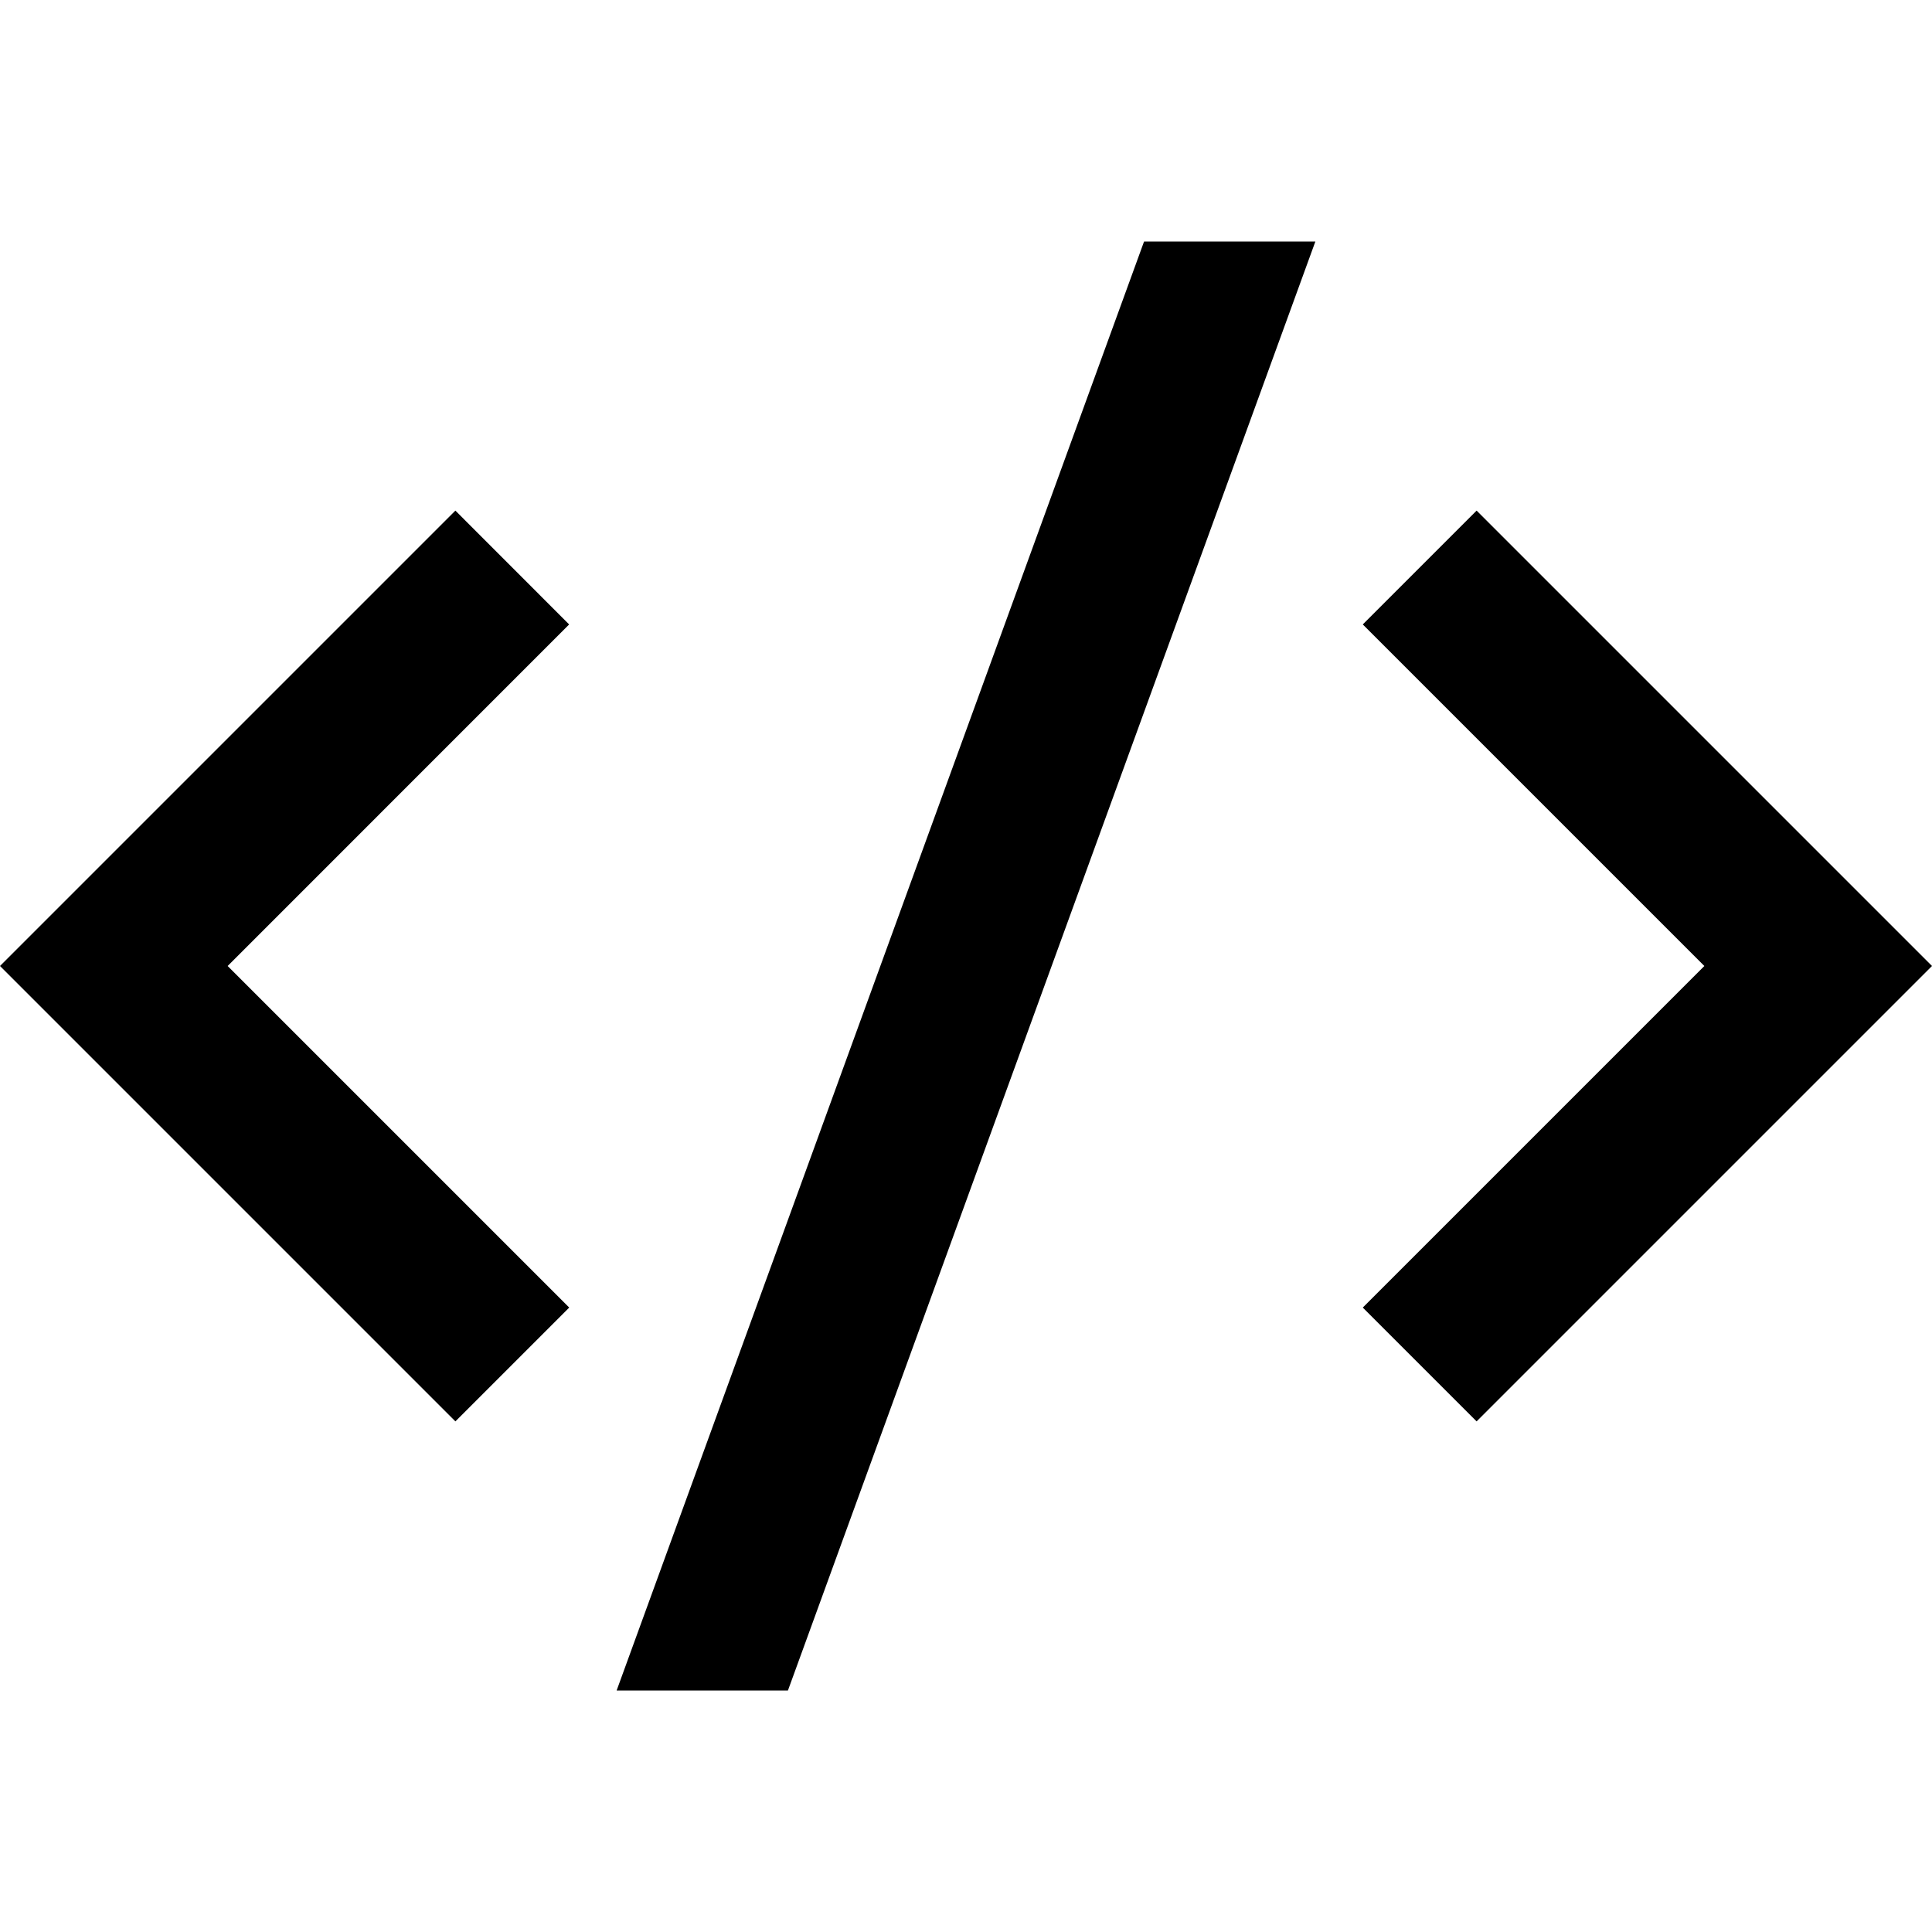
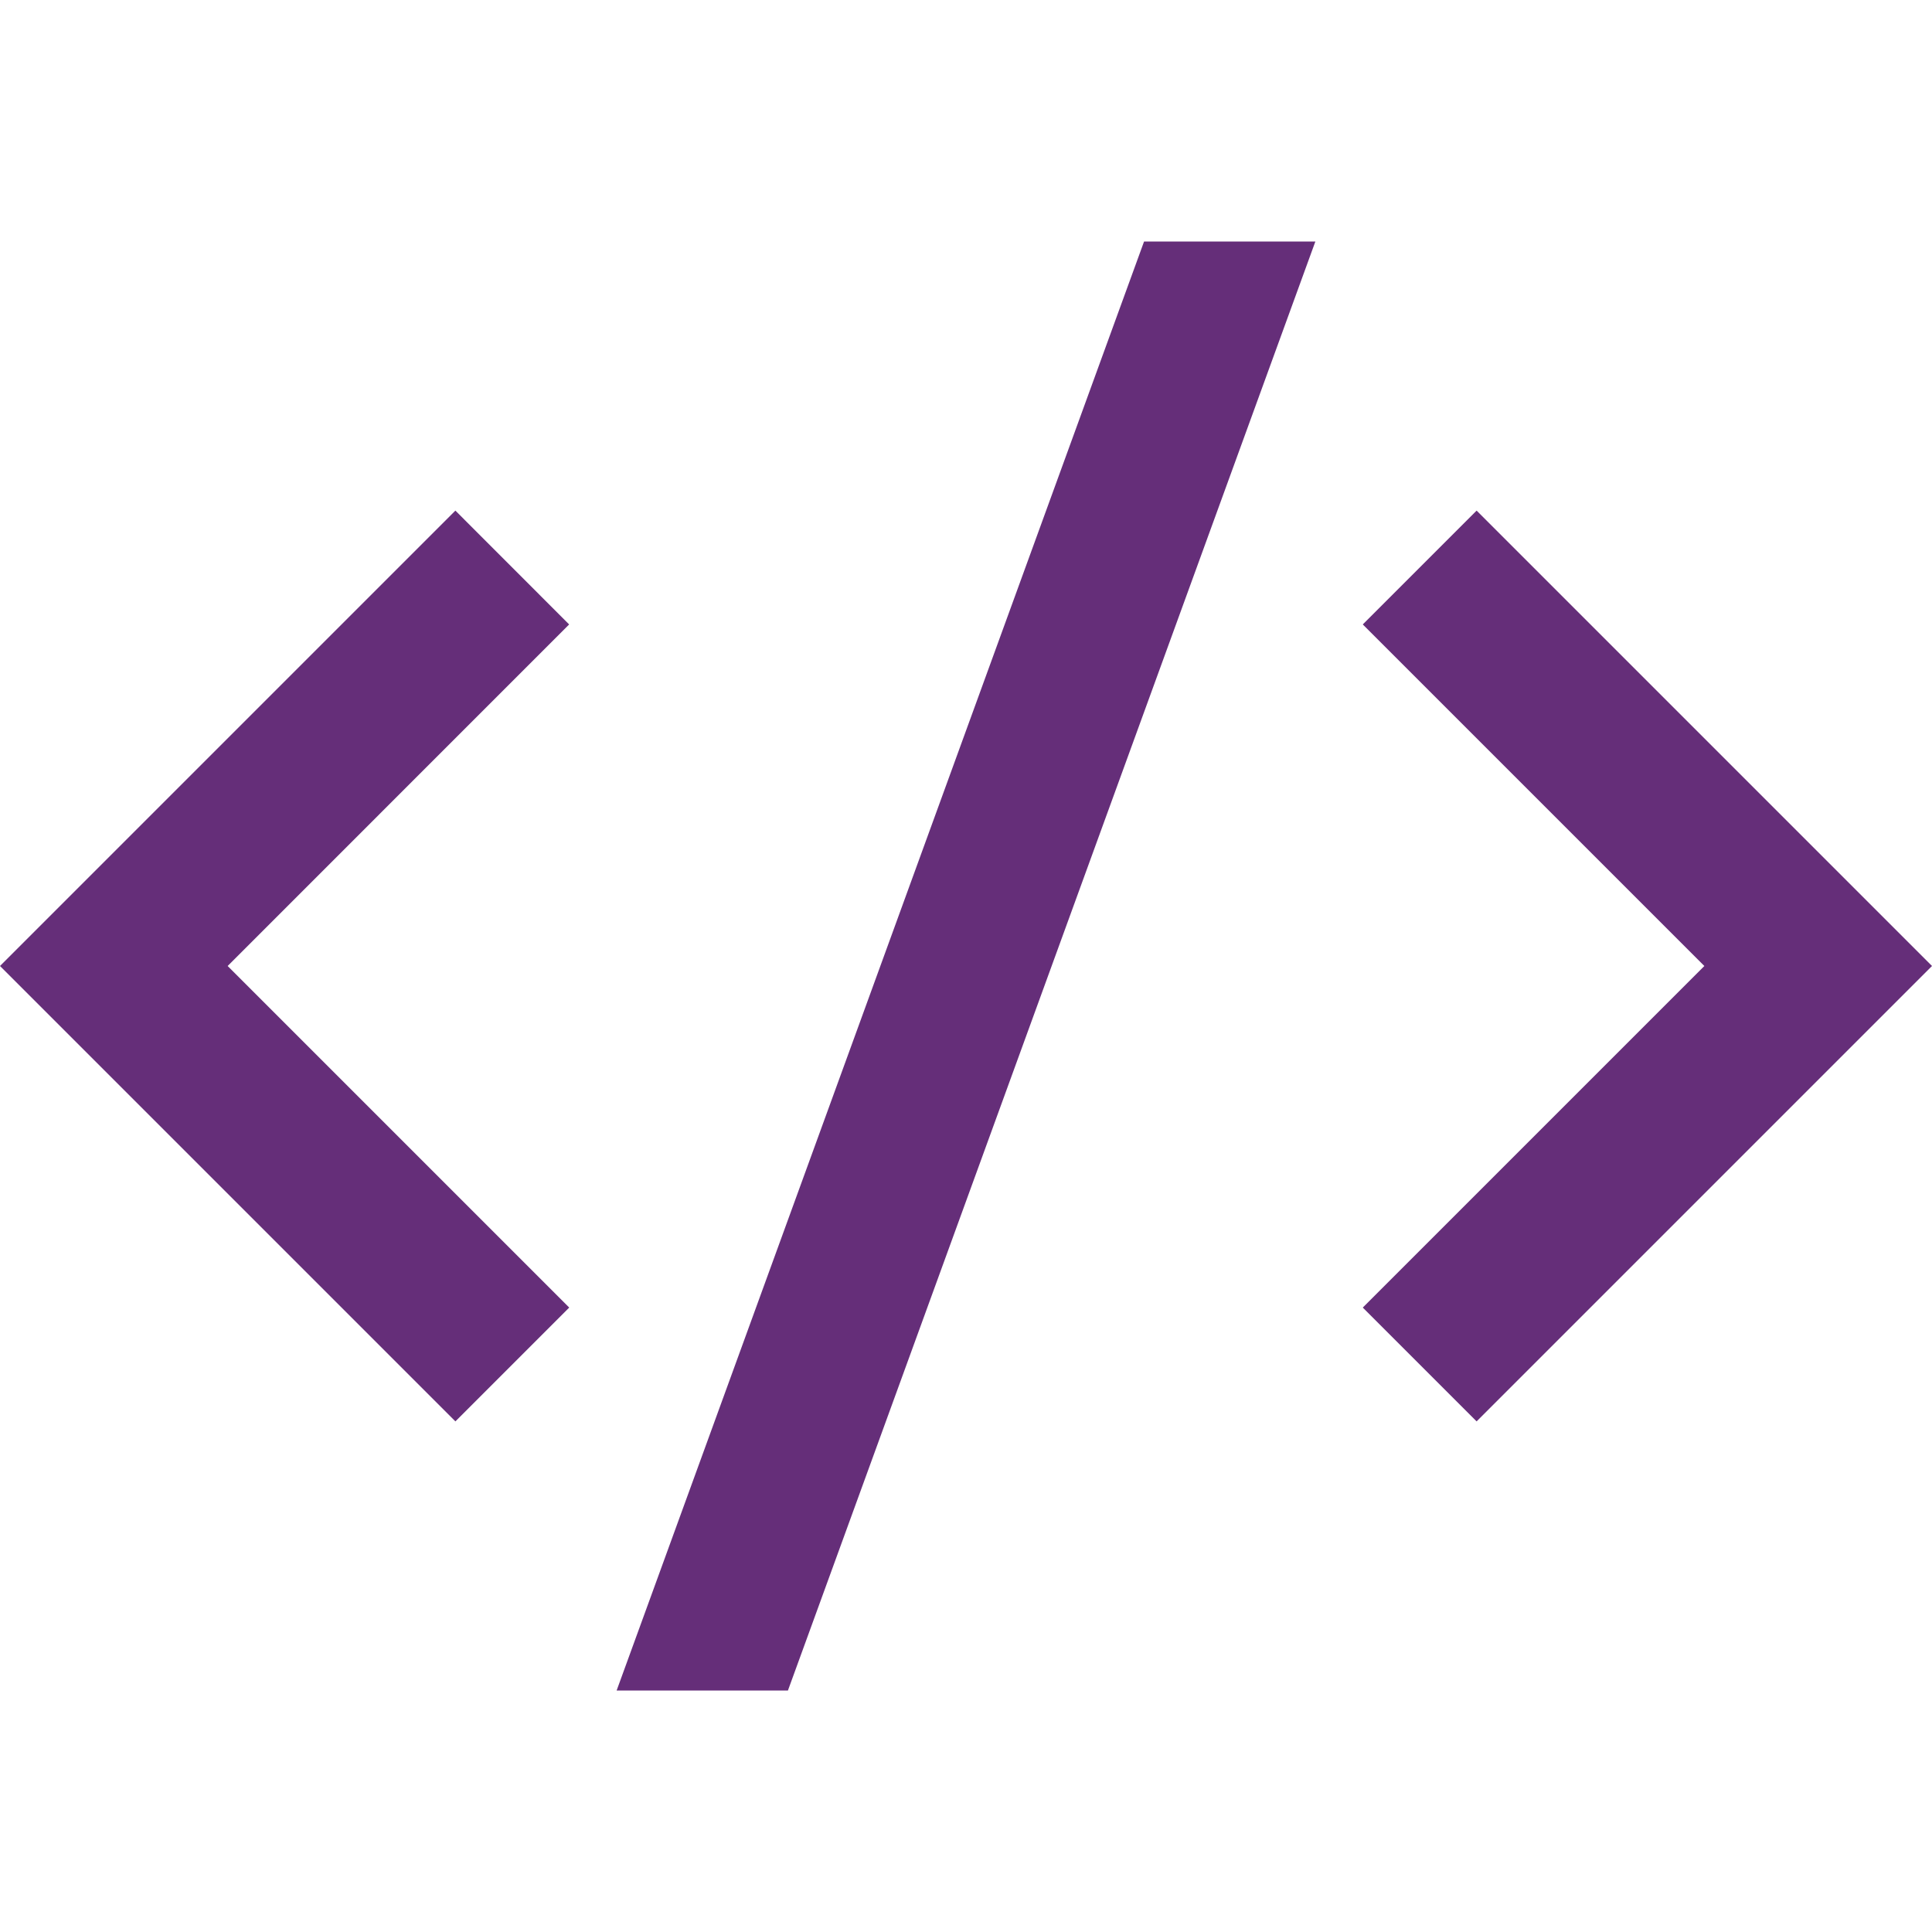
- <svg xmlns="http://www.w3.org/2000/svg" width="800px" height="800px" viewBox="0 0 24 24">
+ <svg xmlns="http://www.w3.org/2000/svg" fill="#652e79" width="800px" height="800px" viewBox="0 0 24 24">
  <g>
    <path fill="none" d="M0 0h24v24H0z" />
    <path d="M24 12l-5.657 5.657-1.414-1.414L21.172 12l-4.243-4.243 1.414-1.414L24 12zM2.828 12l4.243 4.243-1.414 1.414L0 12l5.657-5.657L7.07 7.757 2.828 12zm6.96 9H7.66l6.552-18h2.128L9.788 21z" />
  </g>
</svg>
